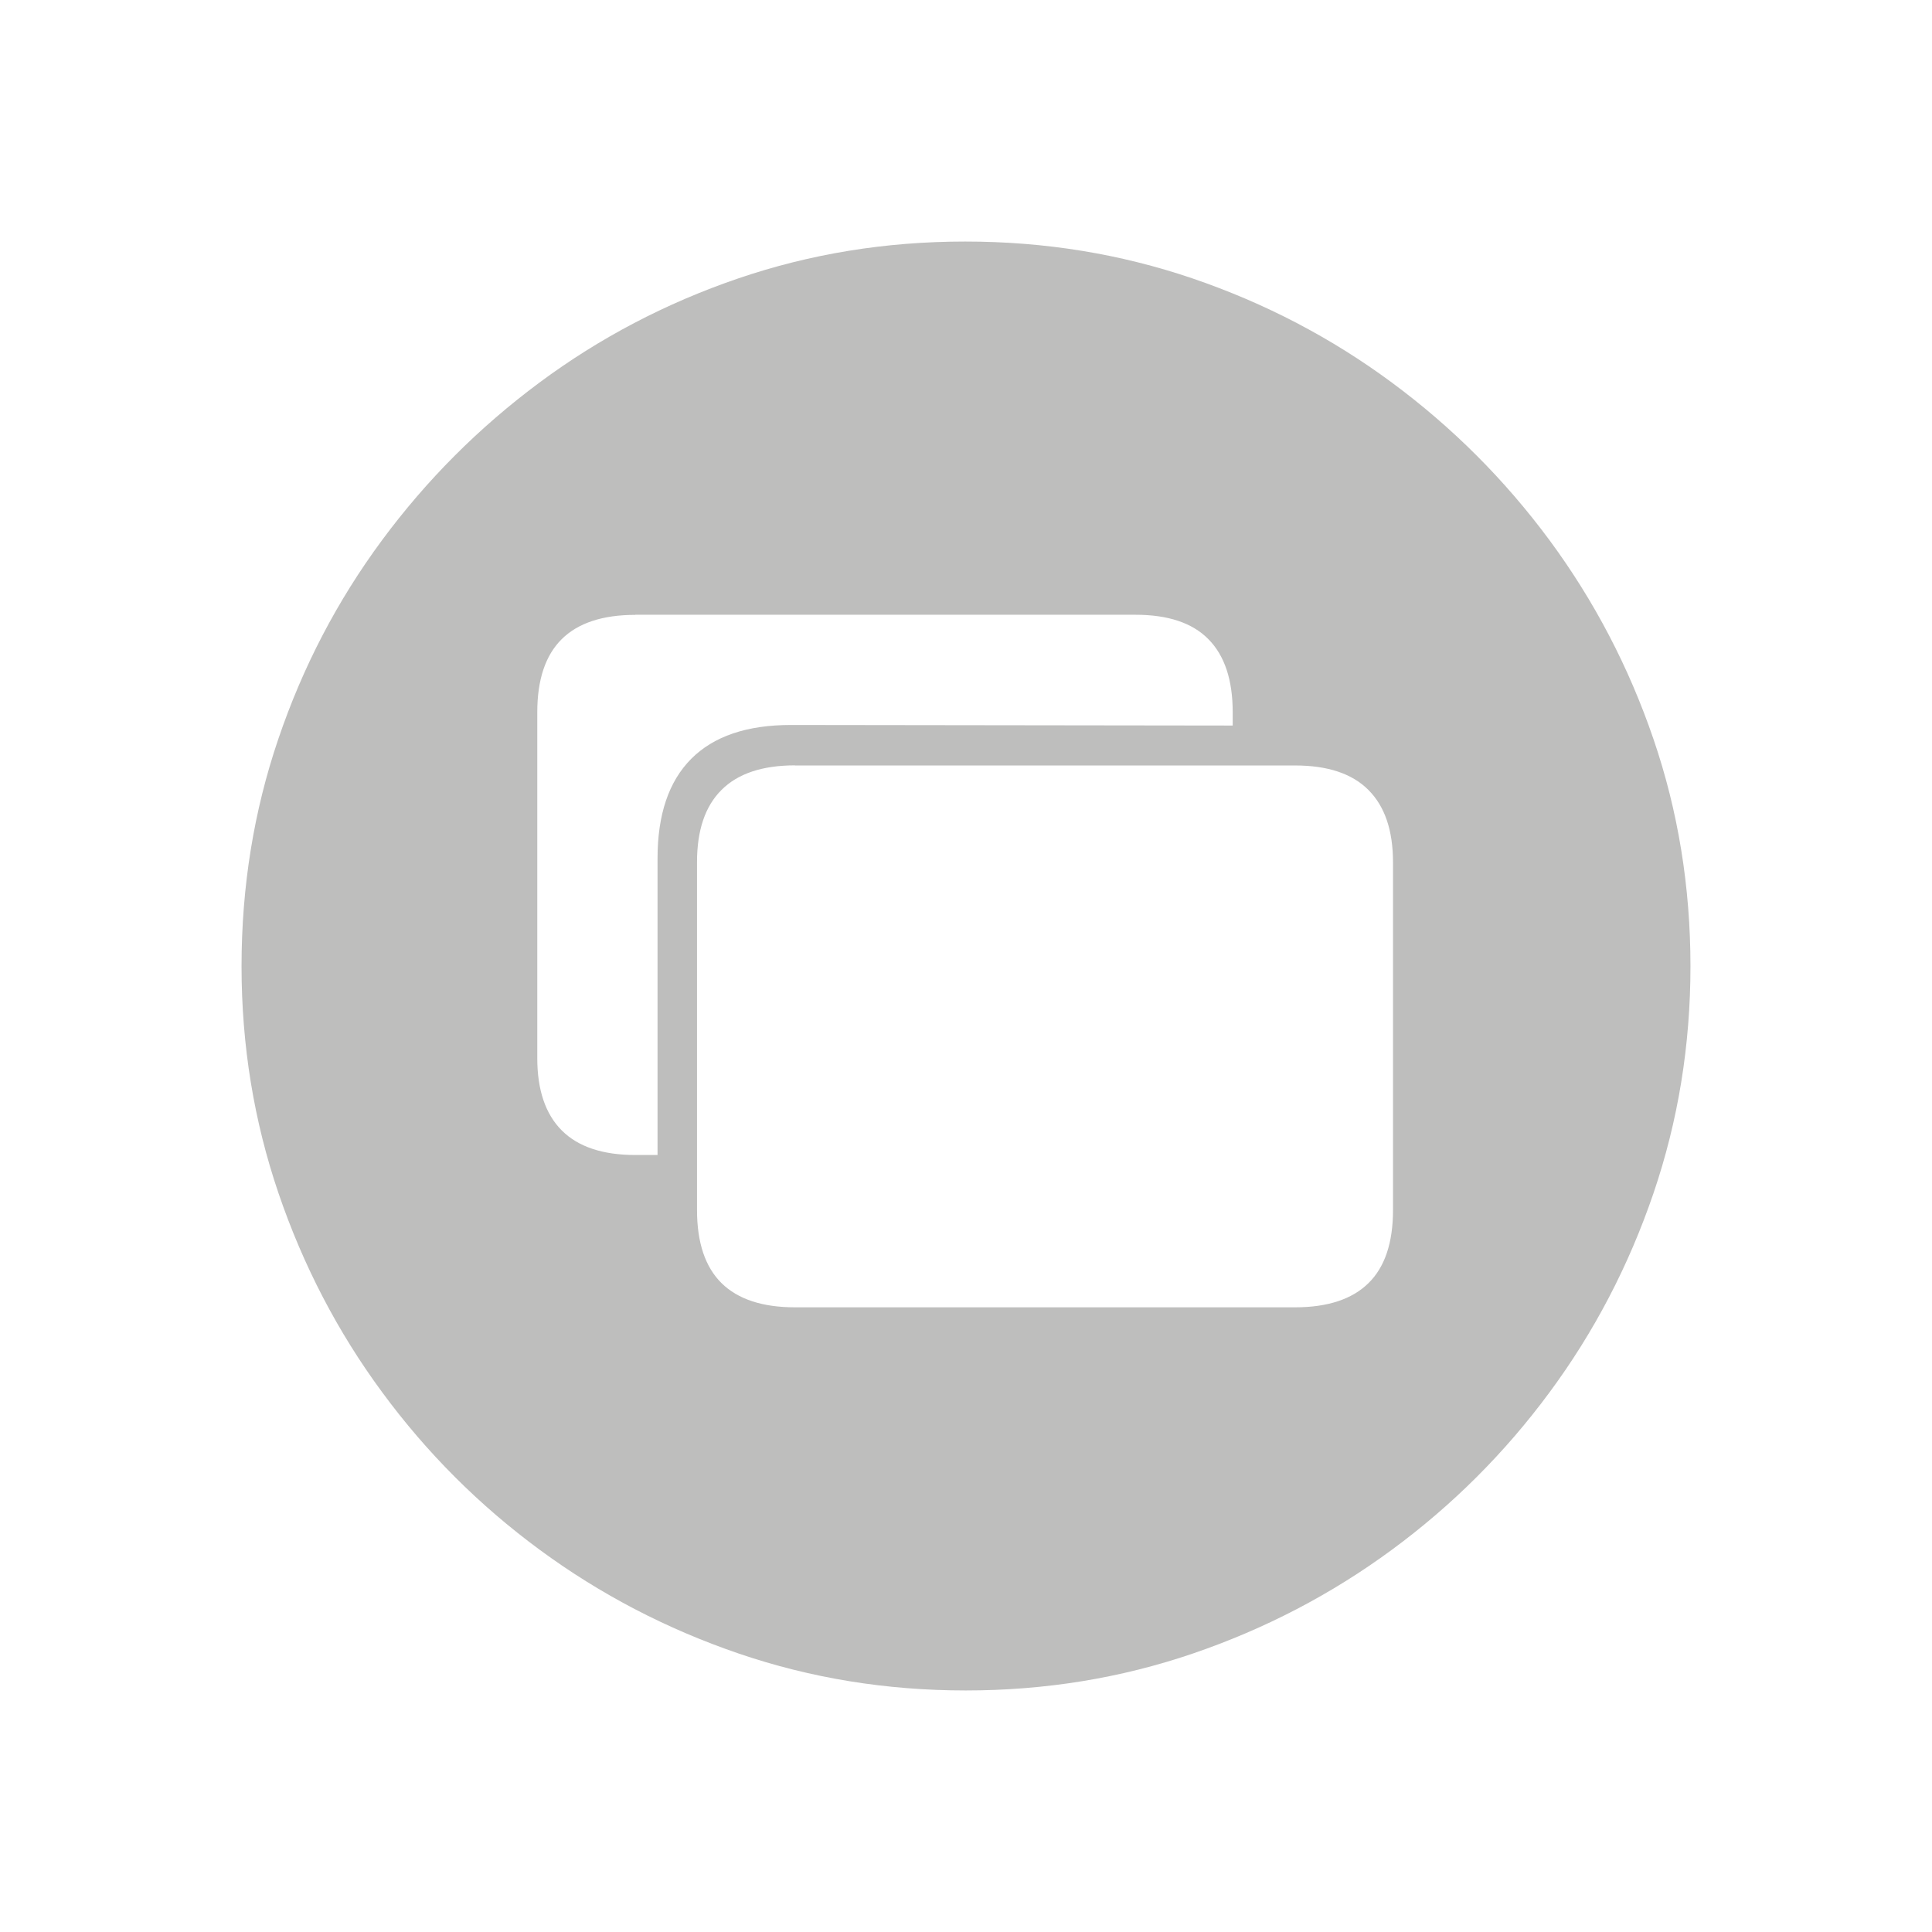
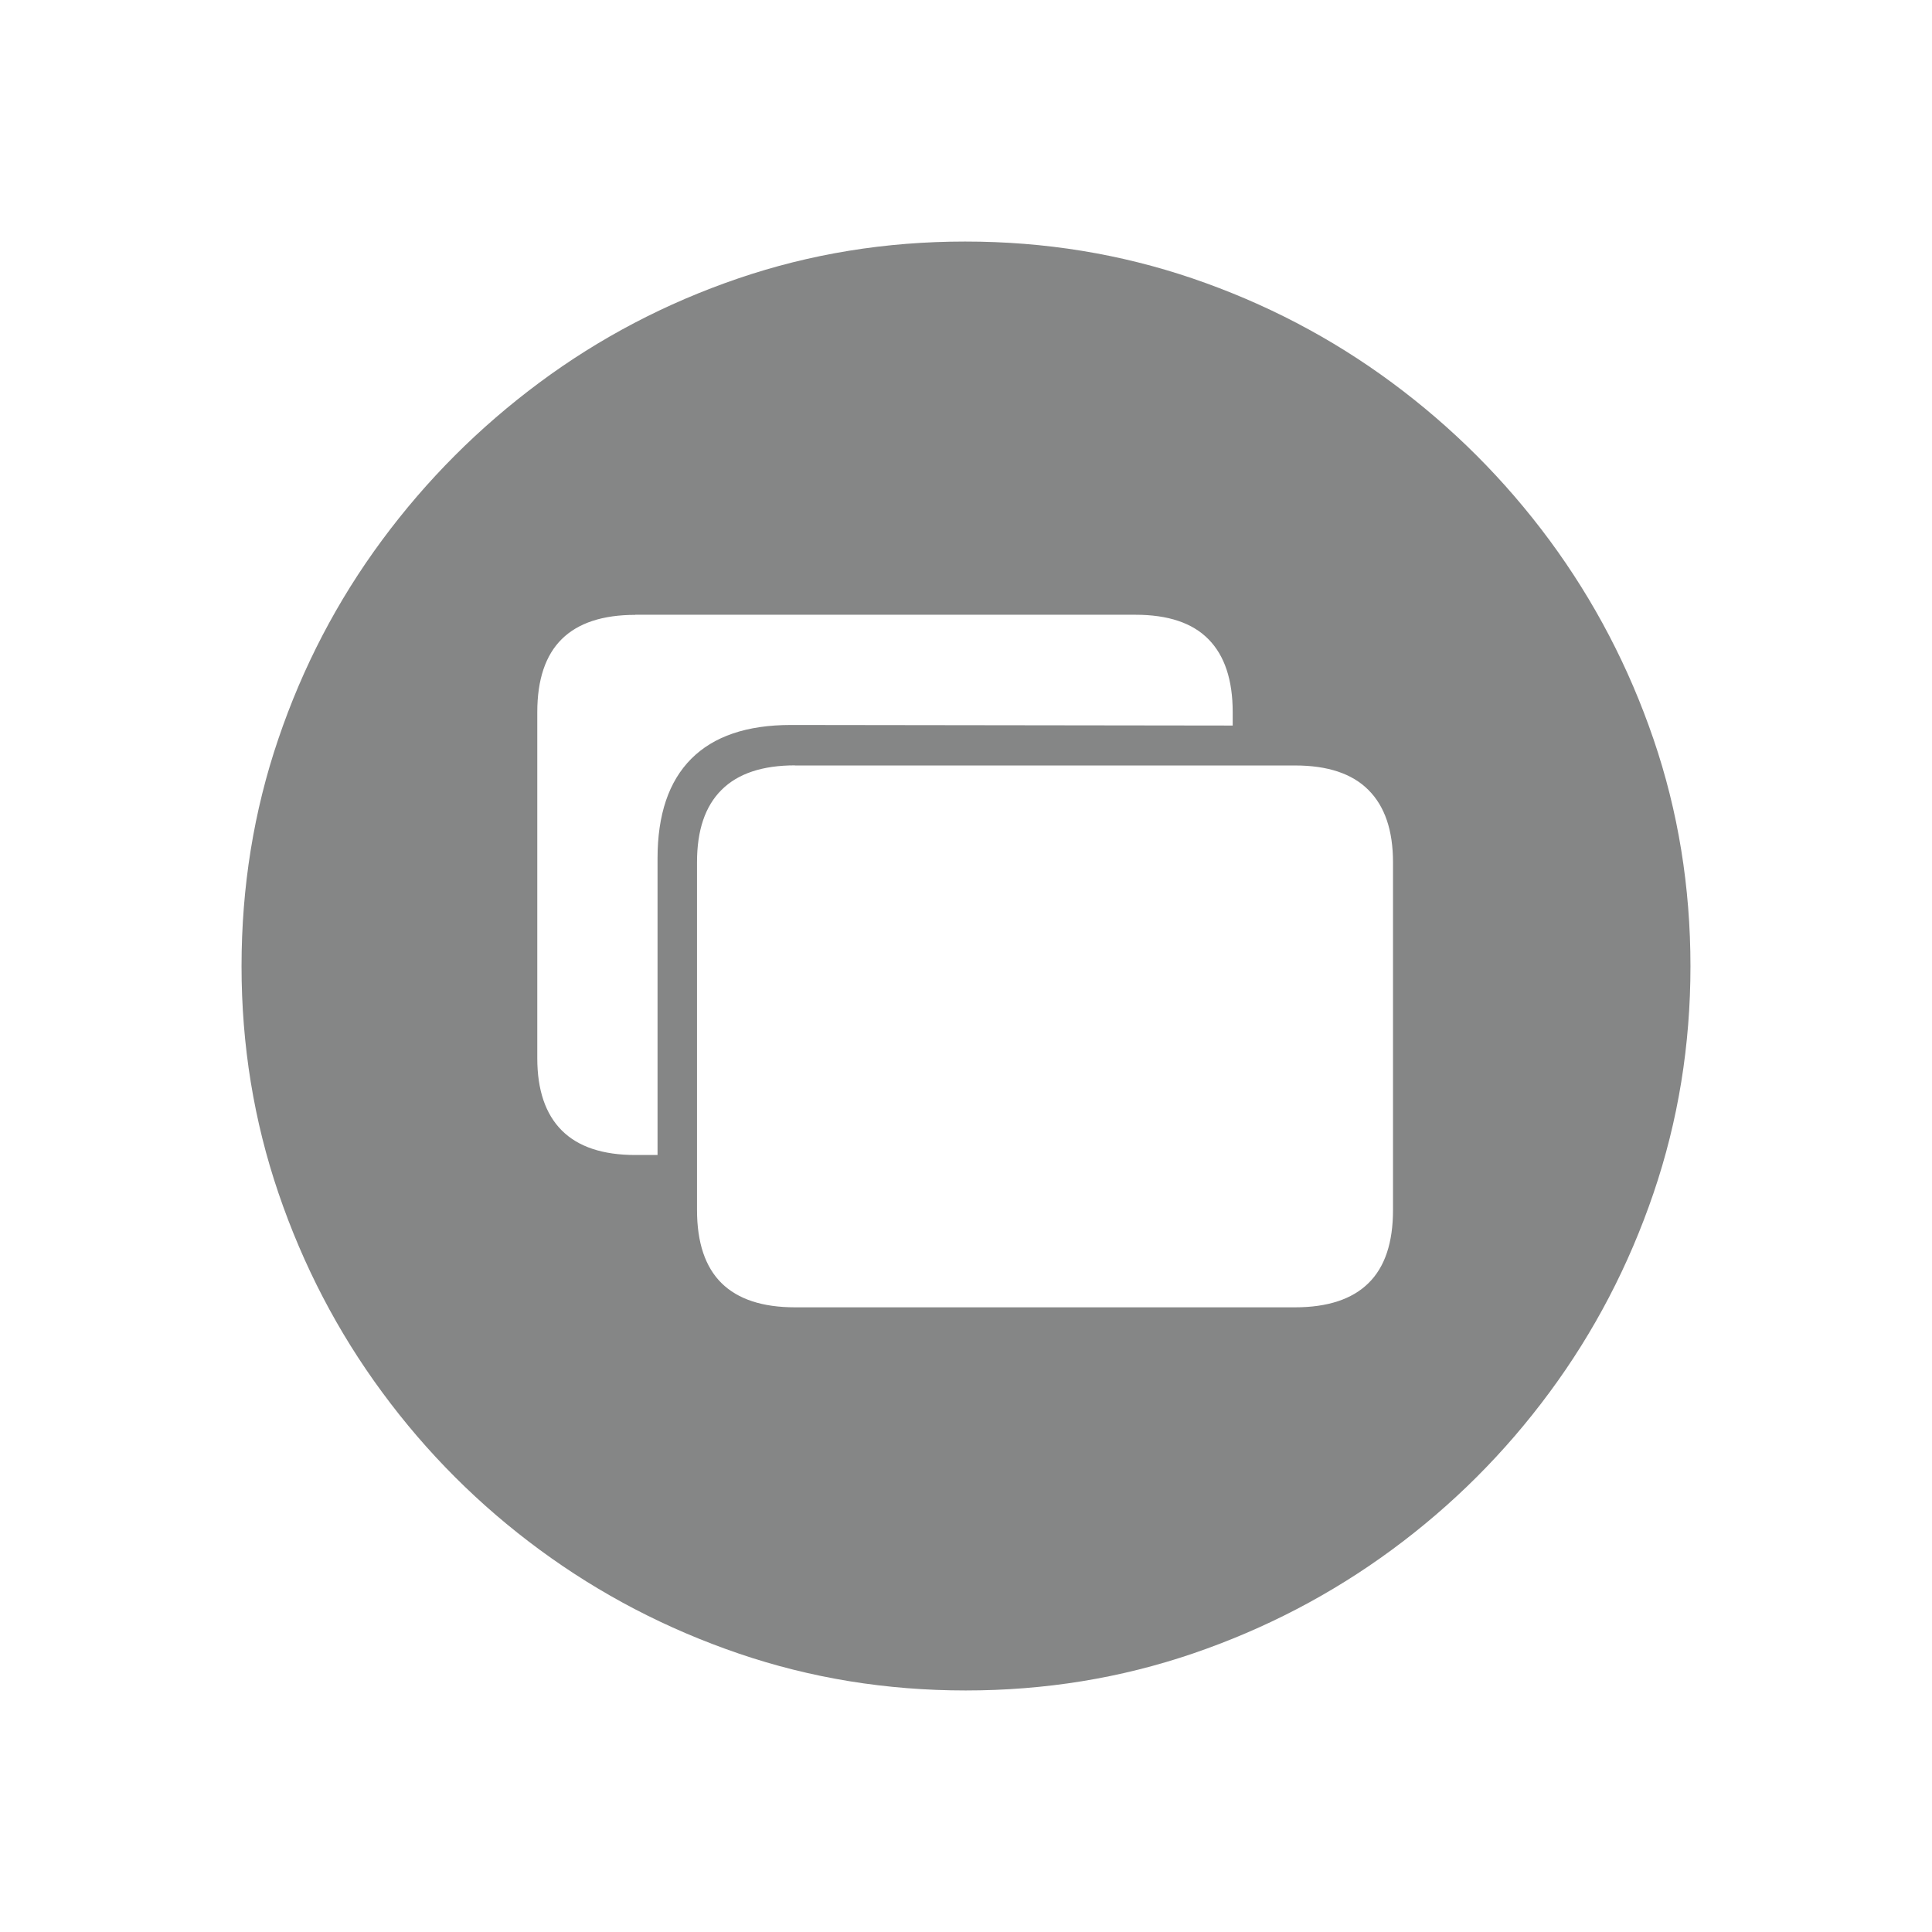
<svg xmlns="http://www.w3.org/2000/svg" width="64" height="64" viewBox="0 0 16.933 16.933" version="1.1" id="svg1369">
  <defs id="defs1366" />
-   <path id="path1239" style="fill:#bebebd;stroke-width:0.1;fill-opacity:1" d="m 8.459,2.117 c -0.696,0 -1.359,0.108 -1.991,0.324 -0.632,0.216 -1.212,0.52 -1.74,0.912 -0.528,0.392 -0.988,0.852 -1.38,1.382 -0.392,0.53 -0.695,1.111 -0.909,1.743 -0.215,0.632 -0.322,1.296 -0.322,1.991 0,0.692 0.108,1.355 0.324,1.989 0.216,0.634 0.519,1.216 0.909,1.745 0.39,0.53 0.85,0.99 1.38,1.38 0.53,0.39 1.111,0.693 1.743,0.909 0.632,0.216 1.296,0.324 1.991,0.324 0.696,0 1.359,-0.108 1.992,-0.324 0.632,-0.216 1.213,-0.519 1.743,-0.909 0.53,-0.39 0.991,-0.85 1.382,-1.38 0.392,-0.53 0.695,-1.112 0.911,-1.745 0.216,-0.634 0.324,-1.297 0.324,-1.989 0,-0.696 -0.108,-1.359 -0.324,-1.991 -0.216,-0.632 -0.52,-1.213 -0.911,-1.743 -0.392,-0.53 -0.852,-0.99 -1.382,-1.382 -0.53,-0.392 -1.112,-0.696 -1.745,-0.912 -0.634,-0.216 -1.298,-0.324 -1.994,-0.324 z m -2.891,3.271 h 4.383 c 0.286,0 0.5,0.071 0.641,0.215 0.141,0.143 0.212,0.356 0.212,0.639 v 0.117 l -3.871,-0.005 c -0.387,0 -0.678,0.099 -0.875,0.297 -0.197,0.198 -0.295,0.489 -0.295,0.873 v 2.599 h -0.195 c -0.286,0 -0.501,-0.072 -0.644,-0.215 -0.143,-0.143 -0.215,-0.354 -0.215,-0.634 v -3.032 c 0,-0.286 0.072,-0.5 0.215,-0.641 0.143,-0.141 0.358,-0.212 0.644,-0.212 z m 1.399,1.321 h 4.383 c 0.286,0 0.501,0.071 0.644,0.215 0.143,0.143 0.215,0.354 0.215,0.634 v 3.047 c 0,0.286 -0.071,0.5 -0.215,0.641 -0.143,0.141 -0.358,0.212 -0.644,0.212 H 6.968 c -0.286,0 -0.501,-0.071 -0.644,-0.212 -0.143,-0.141 -0.215,-0.355 -0.215,-0.641 V 7.557 c 0,-0.28 0.071,-0.491 0.215,-0.634 0.143,-0.143 0.358,-0.215 0.644,-0.215 z" />
+   <path id="path1239" style="fill:#858686;stroke-width:0.1;fill-opacity:1" d="m 8.459,2.117 c -0.696,0 -1.359,0.108 -1.991,0.324 -0.632,0.216 -1.212,0.52 -1.74,0.912 -0.528,0.392 -0.988,0.852 -1.38,1.382 -0.392,0.53 -0.695,1.111 -0.909,1.743 -0.215,0.632 -0.322,1.296 -0.322,1.991 0,0.692 0.108,1.355 0.324,1.989 0.216,0.634 0.519,1.216 0.909,1.745 0.39,0.53 0.85,0.99 1.38,1.38 0.53,0.39 1.111,0.693 1.743,0.909 0.632,0.216 1.296,0.324 1.991,0.324 0.696,0 1.359,-0.108 1.992,-0.324 0.632,-0.216 1.213,-0.519 1.743,-0.909 0.53,-0.39 0.991,-0.85 1.382,-1.38 0.392,-0.53 0.695,-1.112 0.911,-1.745 0.216,-0.634 0.324,-1.297 0.324,-1.989 0,-0.696 -0.108,-1.359 -0.324,-1.991 -0.216,-0.632 -0.52,-1.213 -0.911,-1.743 -0.392,-0.53 -0.852,-0.99 -1.382,-1.382 -0.53,-0.392 -1.112,-0.696 -1.745,-0.912 -0.634,-0.216 -1.298,-0.324 -1.994,-0.324 z m -2.891,3.271 h 4.383 c 0.286,0 0.5,0.071 0.641,0.215 0.141,0.143 0.212,0.356 0.212,0.639 v 0.117 l -3.871,-0.005 c -0.387,0 -0.678,0.099 -0.875,0.297 -0.197,0.198 -0.295,0.489 -0.295,0.873 v 2.599 h -0.195 c -0.286,0 -0.501,-0.072 -0.644,-0.215 -0.143,-0.143 -0.215,-0.354 -0.215,-0.634 v -3.032 c 0,-0.286 0.072,-0.5 0.215,-0.641 0.143,-0.141 0.358,-0.212 0.644,-0.212 z m 1.399,1.321 h 4.383 c 0.286,0 0.501,0.071 0.644,0.215 0.143,0.143 0.215,0.354 0.215,0.634 v 3.047 c 0,0.286 -0.071,0.5 -0.215,0.641 -0.143,0.141 -0.358,0.212 -0.644,0.212 H 6.968 c -0.286,0 -0.501,-0.071 -0.644,-0.212 -0.143,-0.141 -0.215,-0.355 -0.215,-0.641 V 7.557 c 0,-0.28 0.071,-0.491 0.215,-0.634 0.143,-0.143 0.358,-0.215 0.644,-0.215 z" />
</svg>
